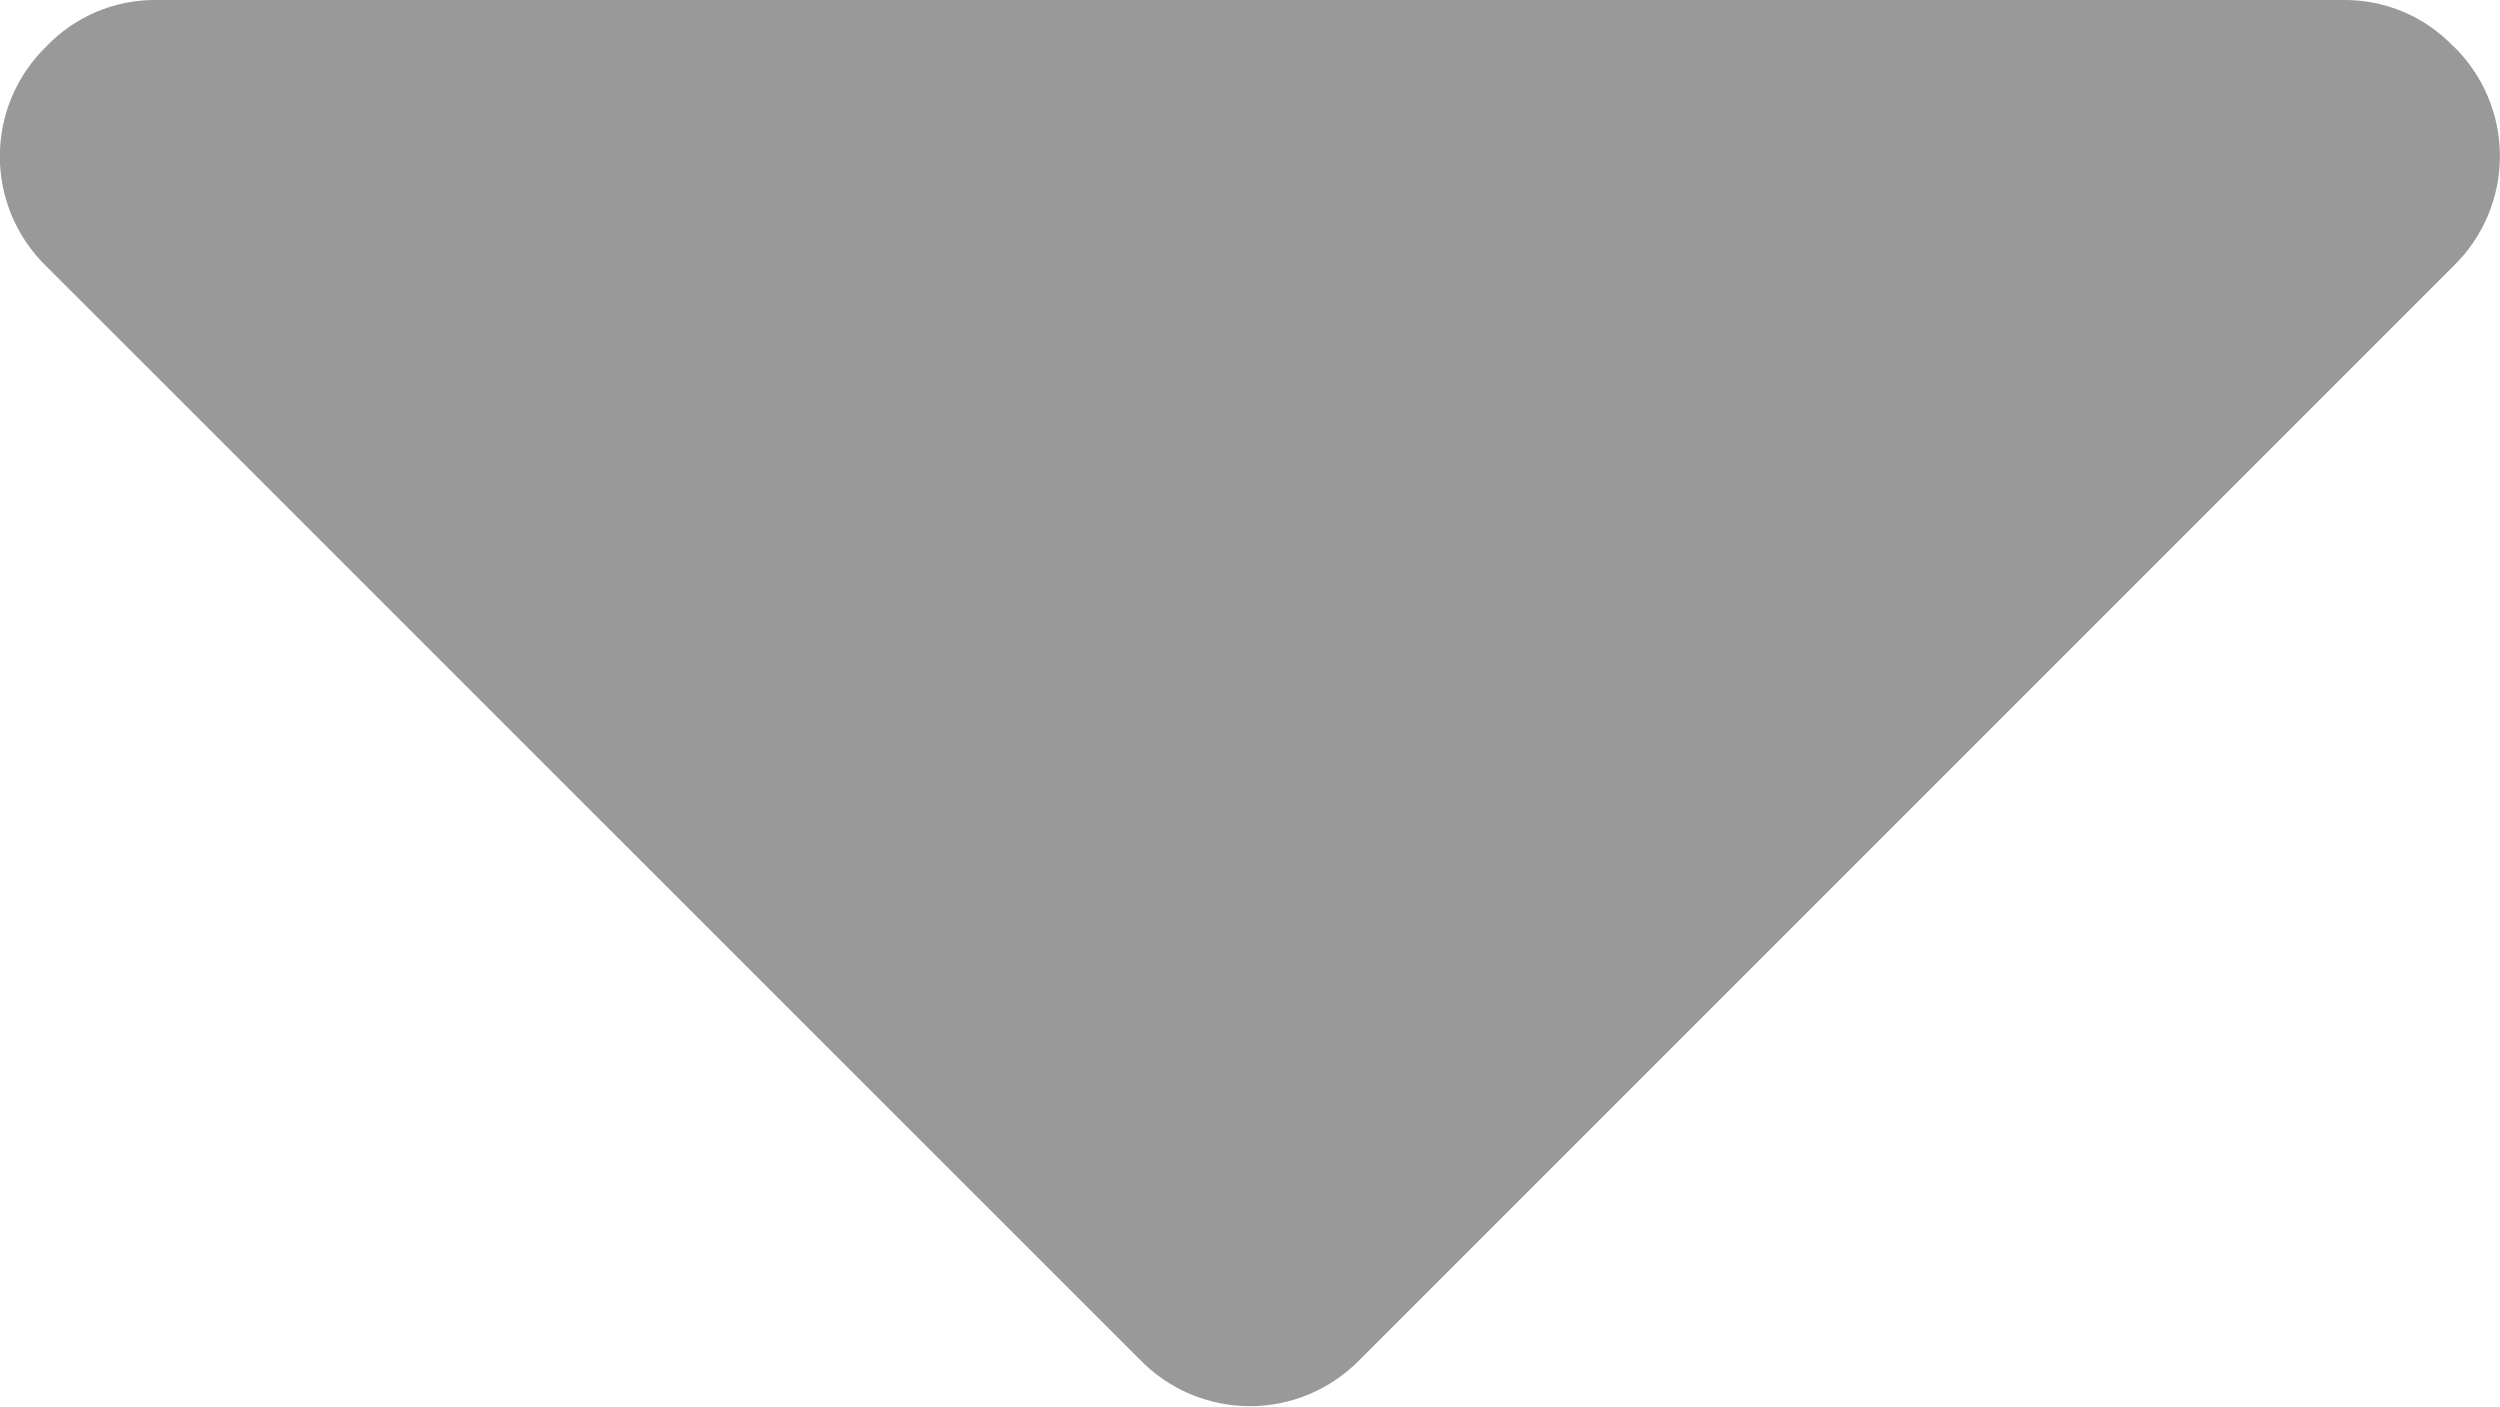
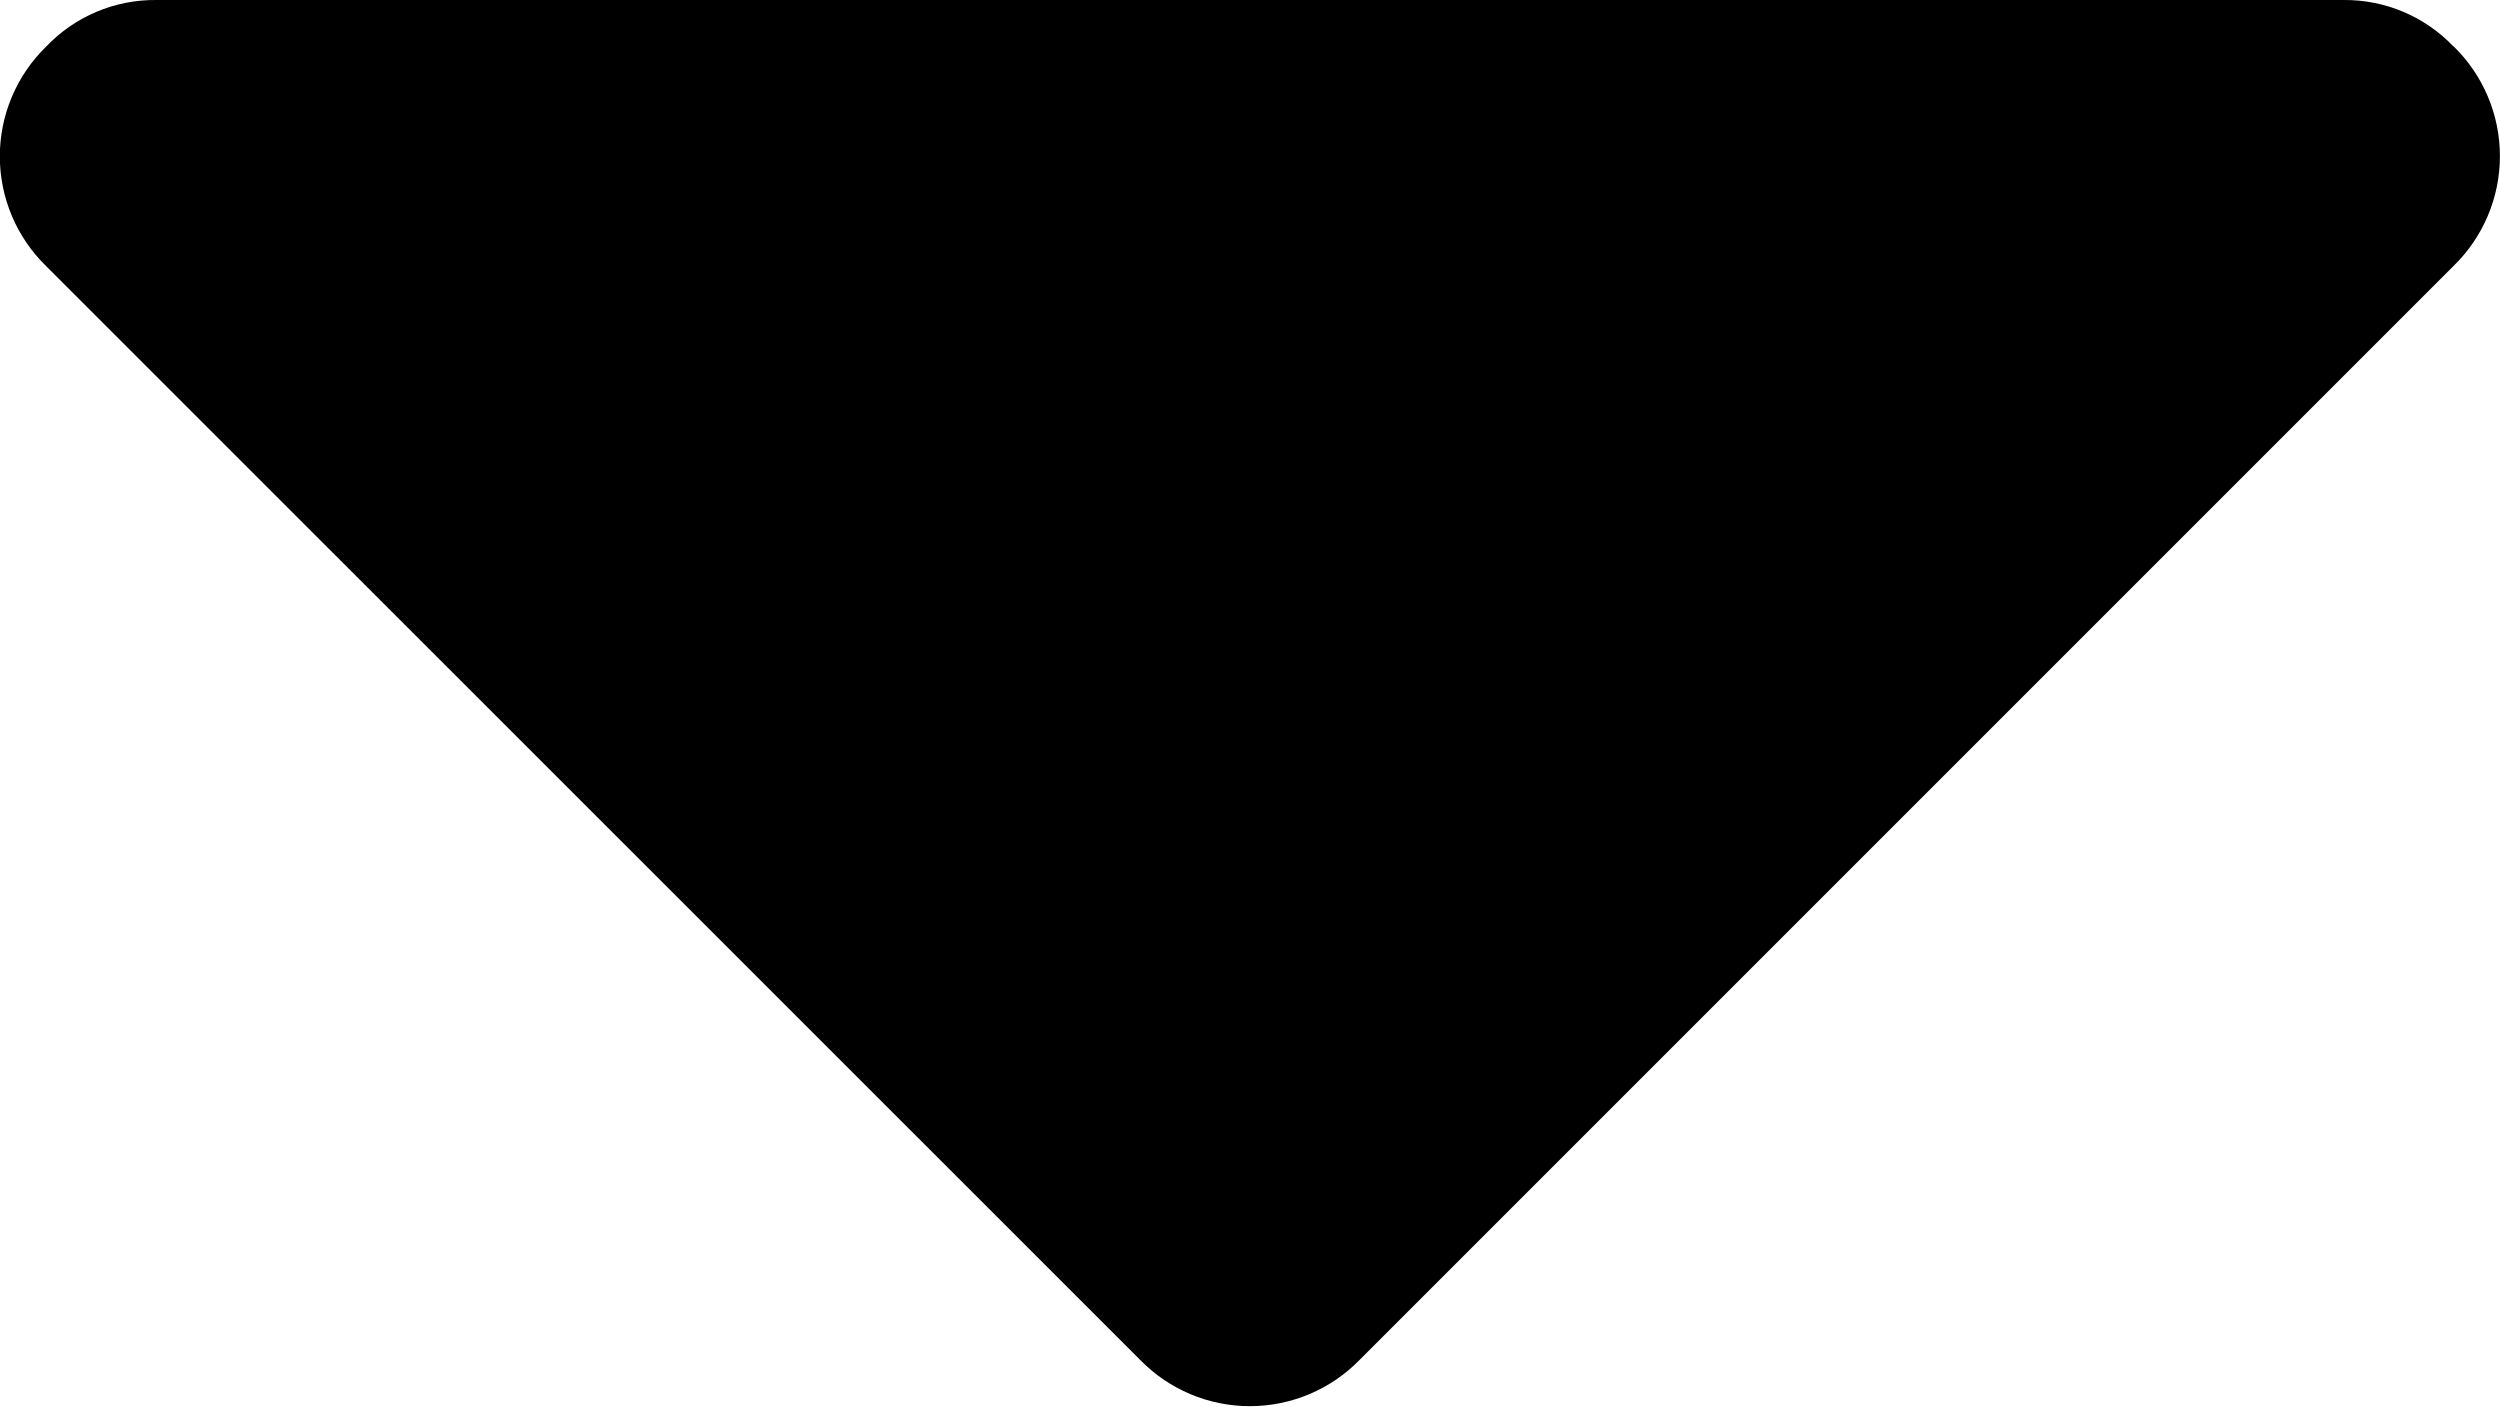
<svg xmlns="http://www.w3.org/2000/svg" id="down-arrow" width="10" height="5.625" viewBox="0 0 10 5.625">
-   <path id="Path_2693" data-name="Path 2693" d="M9.814,64.139a.6.6,0,0,0-.439-.186H.625a.6.6,0,0,0-.44.186.613.613,0,0,0,0,.879L4.56,69.392a.613.613,0,0,0,.879,0l4.375-4.375a.613.613,0,0,0,0-.879Z" transform="translate(0 -63.953)" fill="#999" />
+   <path id="Path_2693" data-name="Path 2693" d="M9.814,64.139a.6.6,0,0,0-.439-.186H.625a.6.6,0,0,0-.44.186.613.613,0,0,0,0,.879L4.56,69.392a.613.613,0,0,0,.879,0l4.375-4.375a.613.613,0,0,0,0-.879Z" transform="translate(0 -63.953)" />
</svg>
